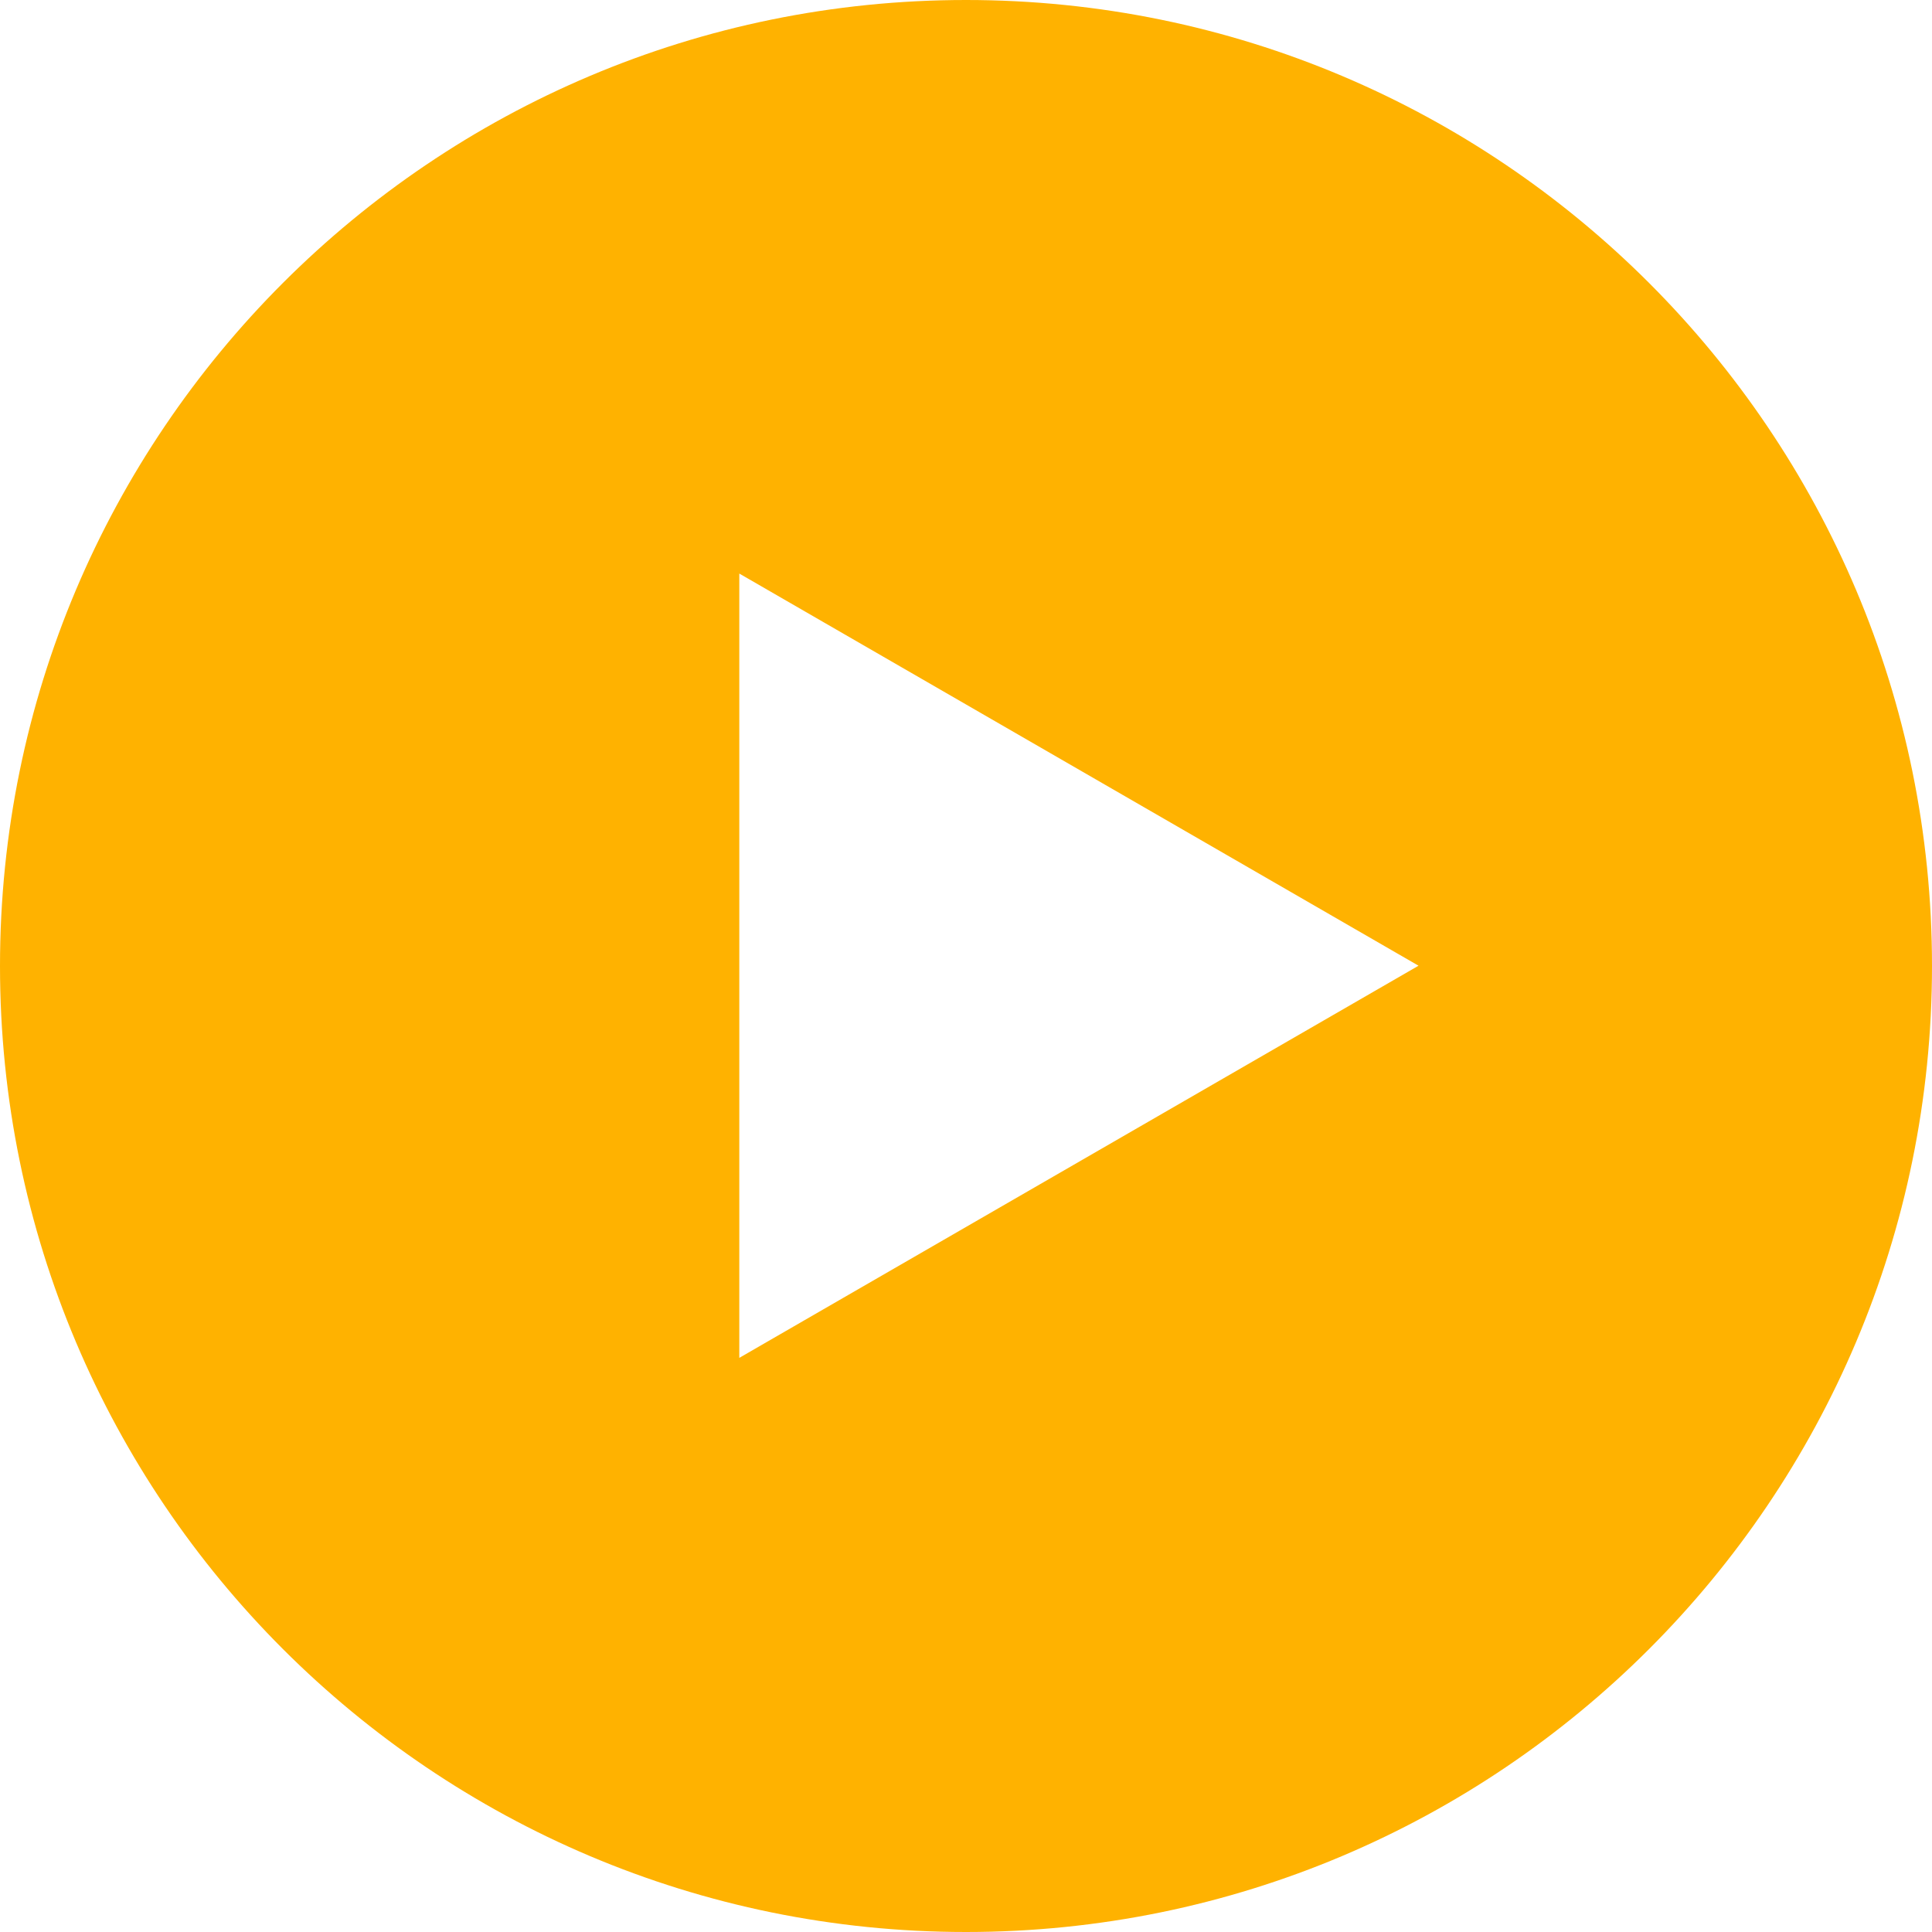
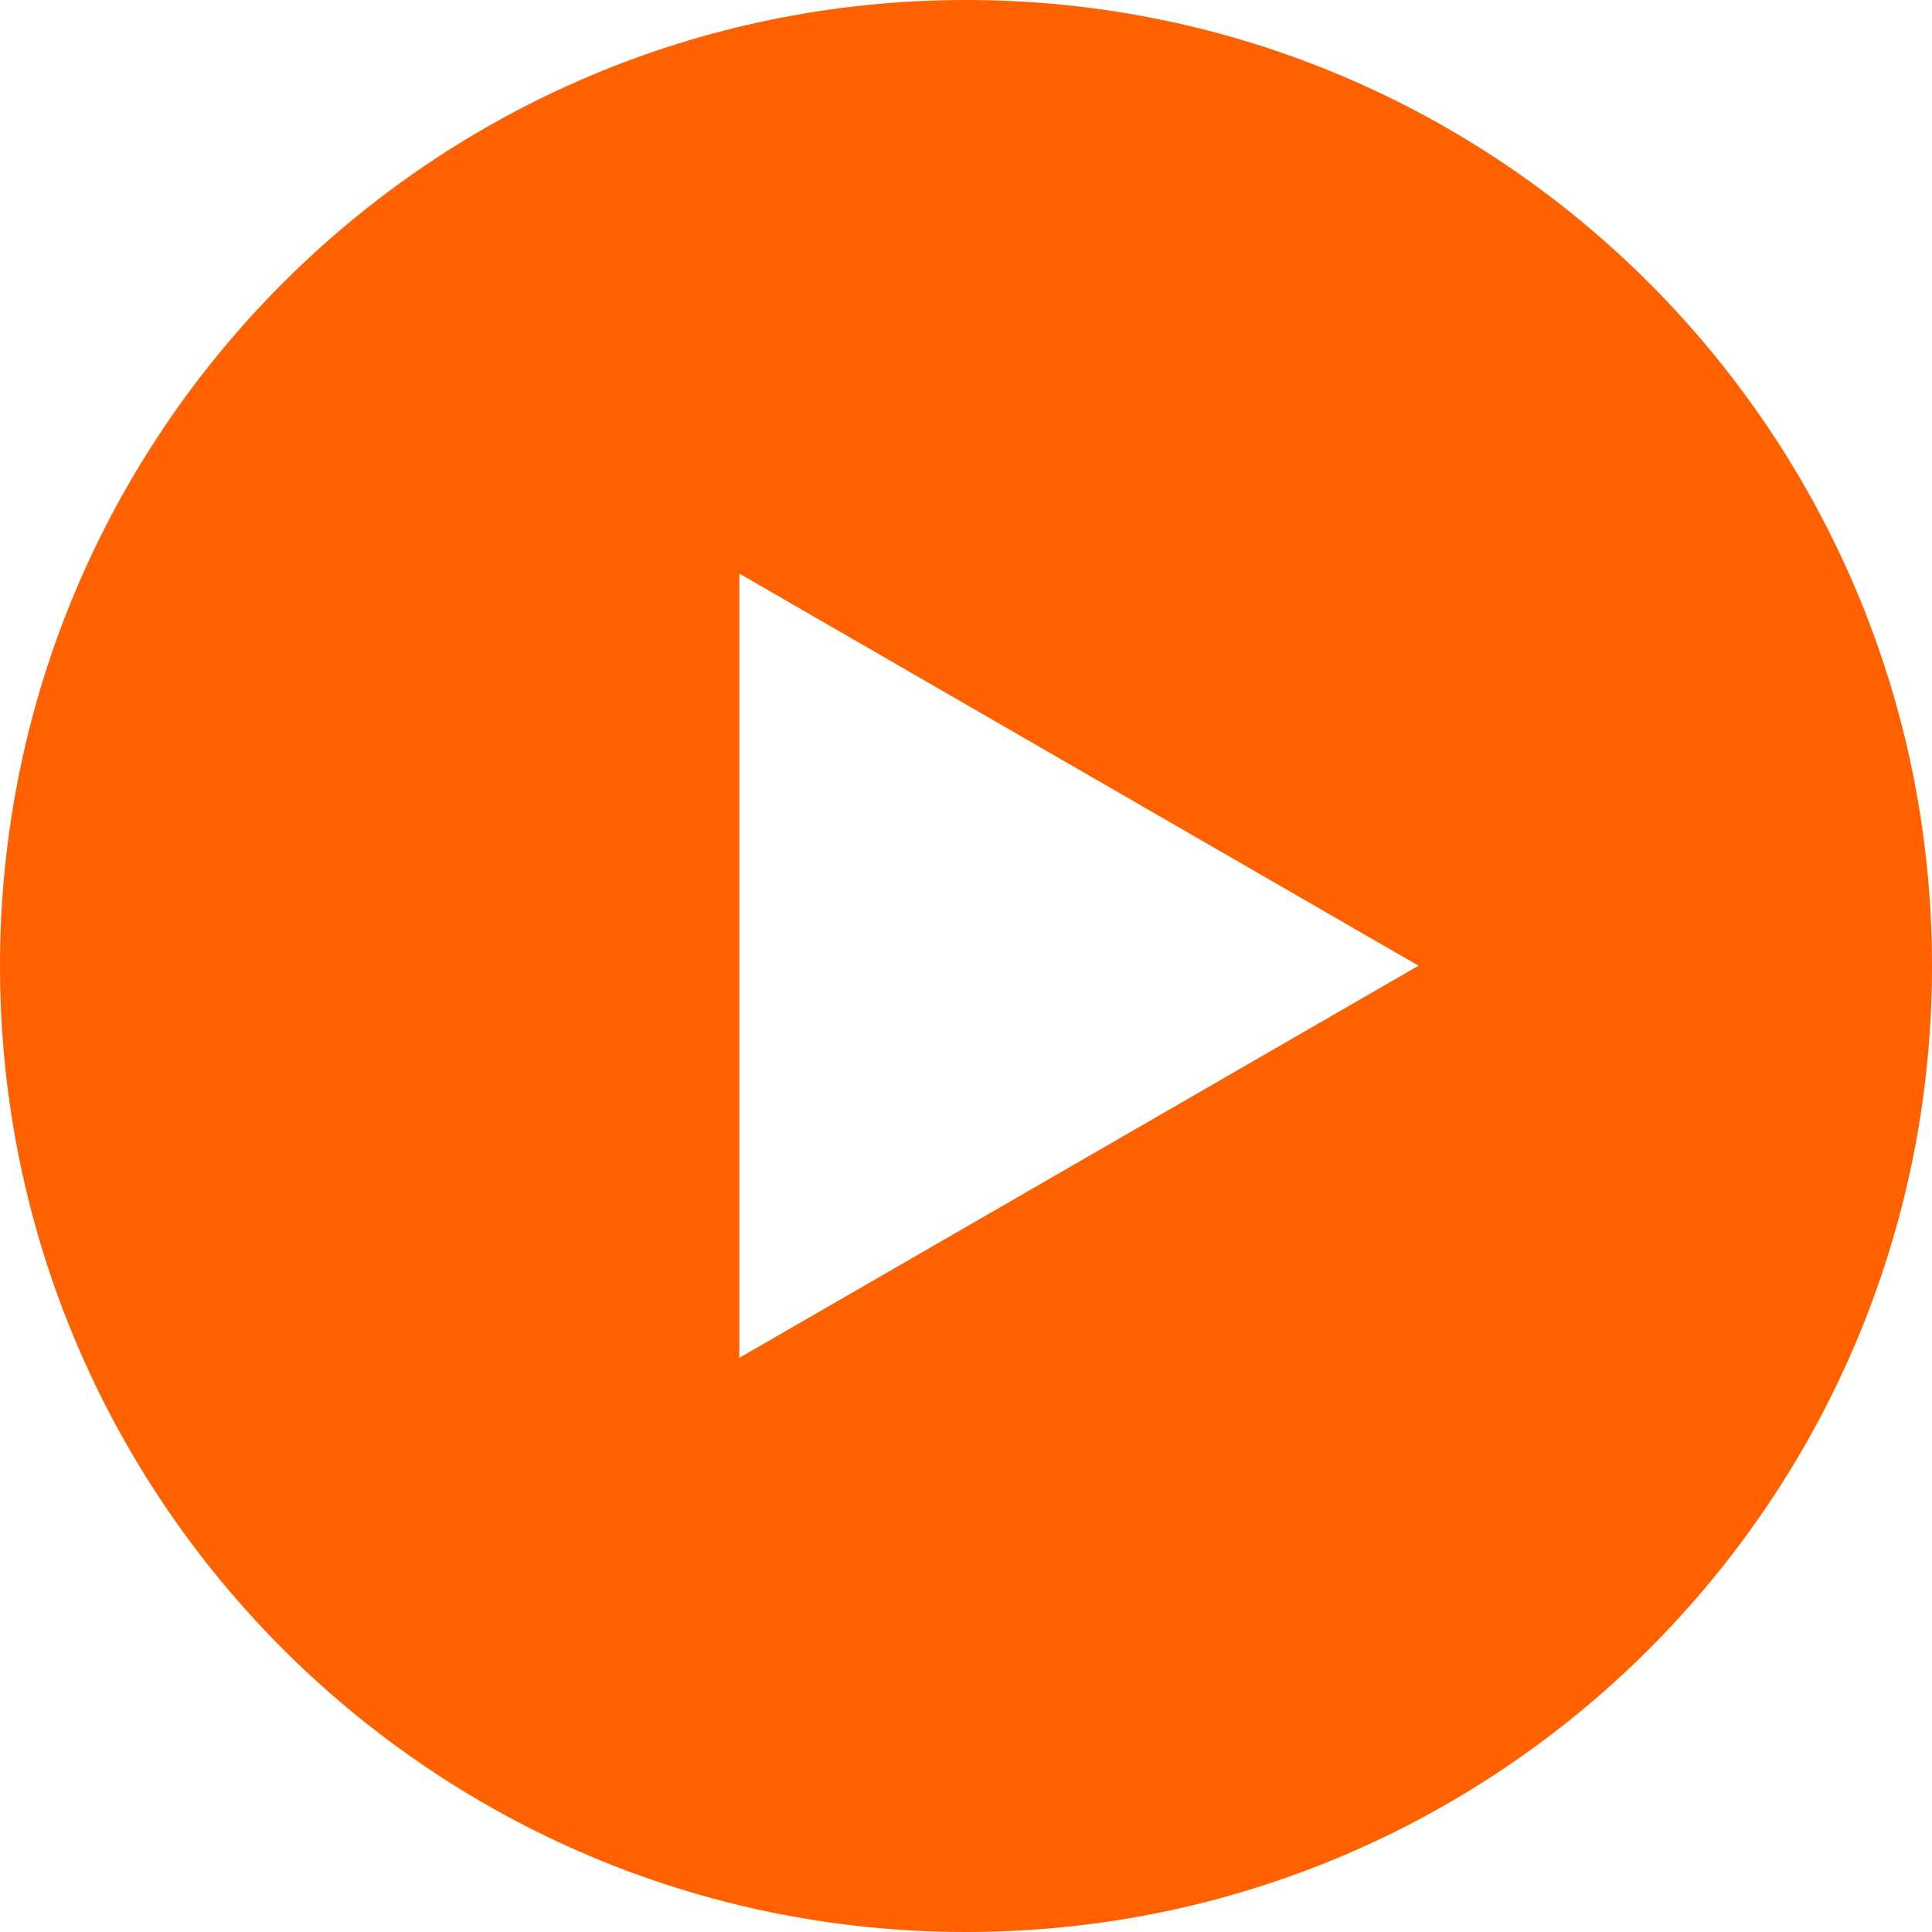
<svg xmlns="http://www.w3.org/2000/svg" width="256" height="256" fill="none" viewBox="0 0 256 256">
-   <path fill="#FFB200" fill-rule="evenodd" d="M128 256c70.692 0 128-57.308 128-128C256 57.308 198.692 0 128 0 57.308 0 0 57.308 0 128c0 70.692 57.308 128 128 128Zm59.962-128.038L97.962 76v103.923l90-51.961Z" clip-rule="evenodd" />
+   <path fill="#FF6100" fill-rule="evenodd" d="M128 256c70.692 0 128-57.308 128-128C256 57.308 198.692 0 128 0 57.308 0 0 57.308 0 128c0 70.692 57.308 128 128 128Zm59.962-128.038L97.962 76v103.923l90-51.961Z" clip-rule="evenodd" />
</svg>
